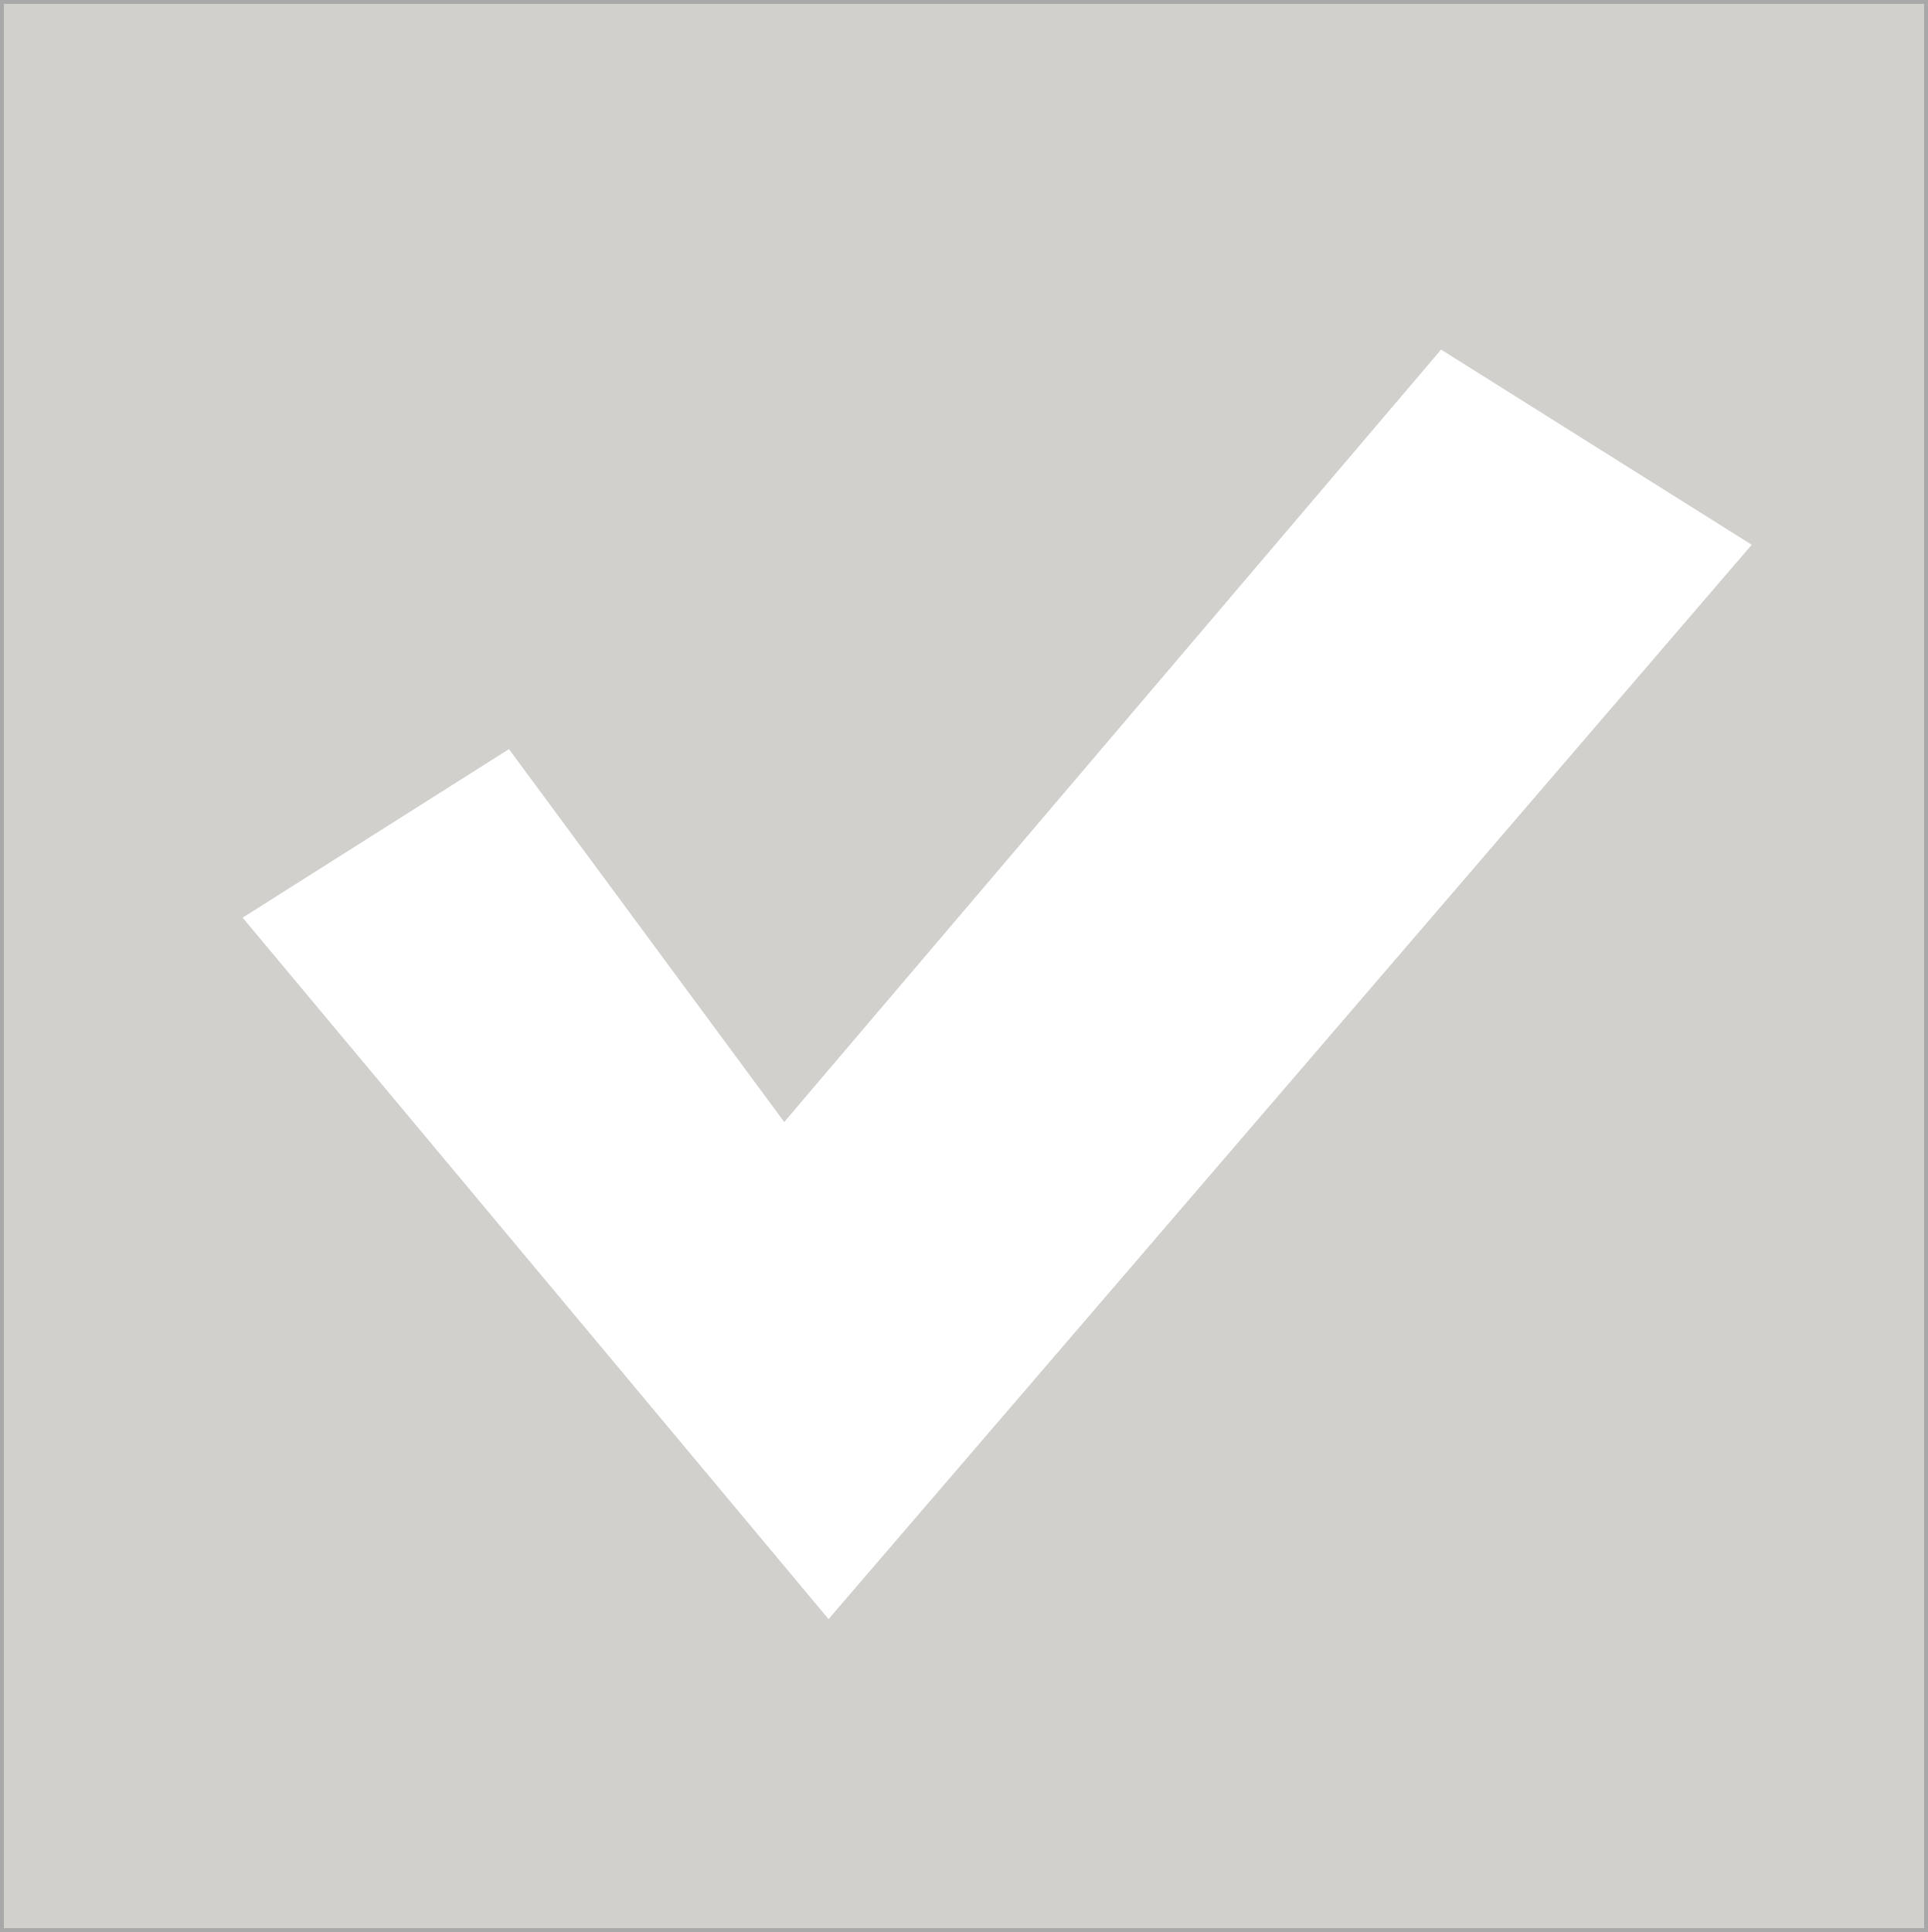
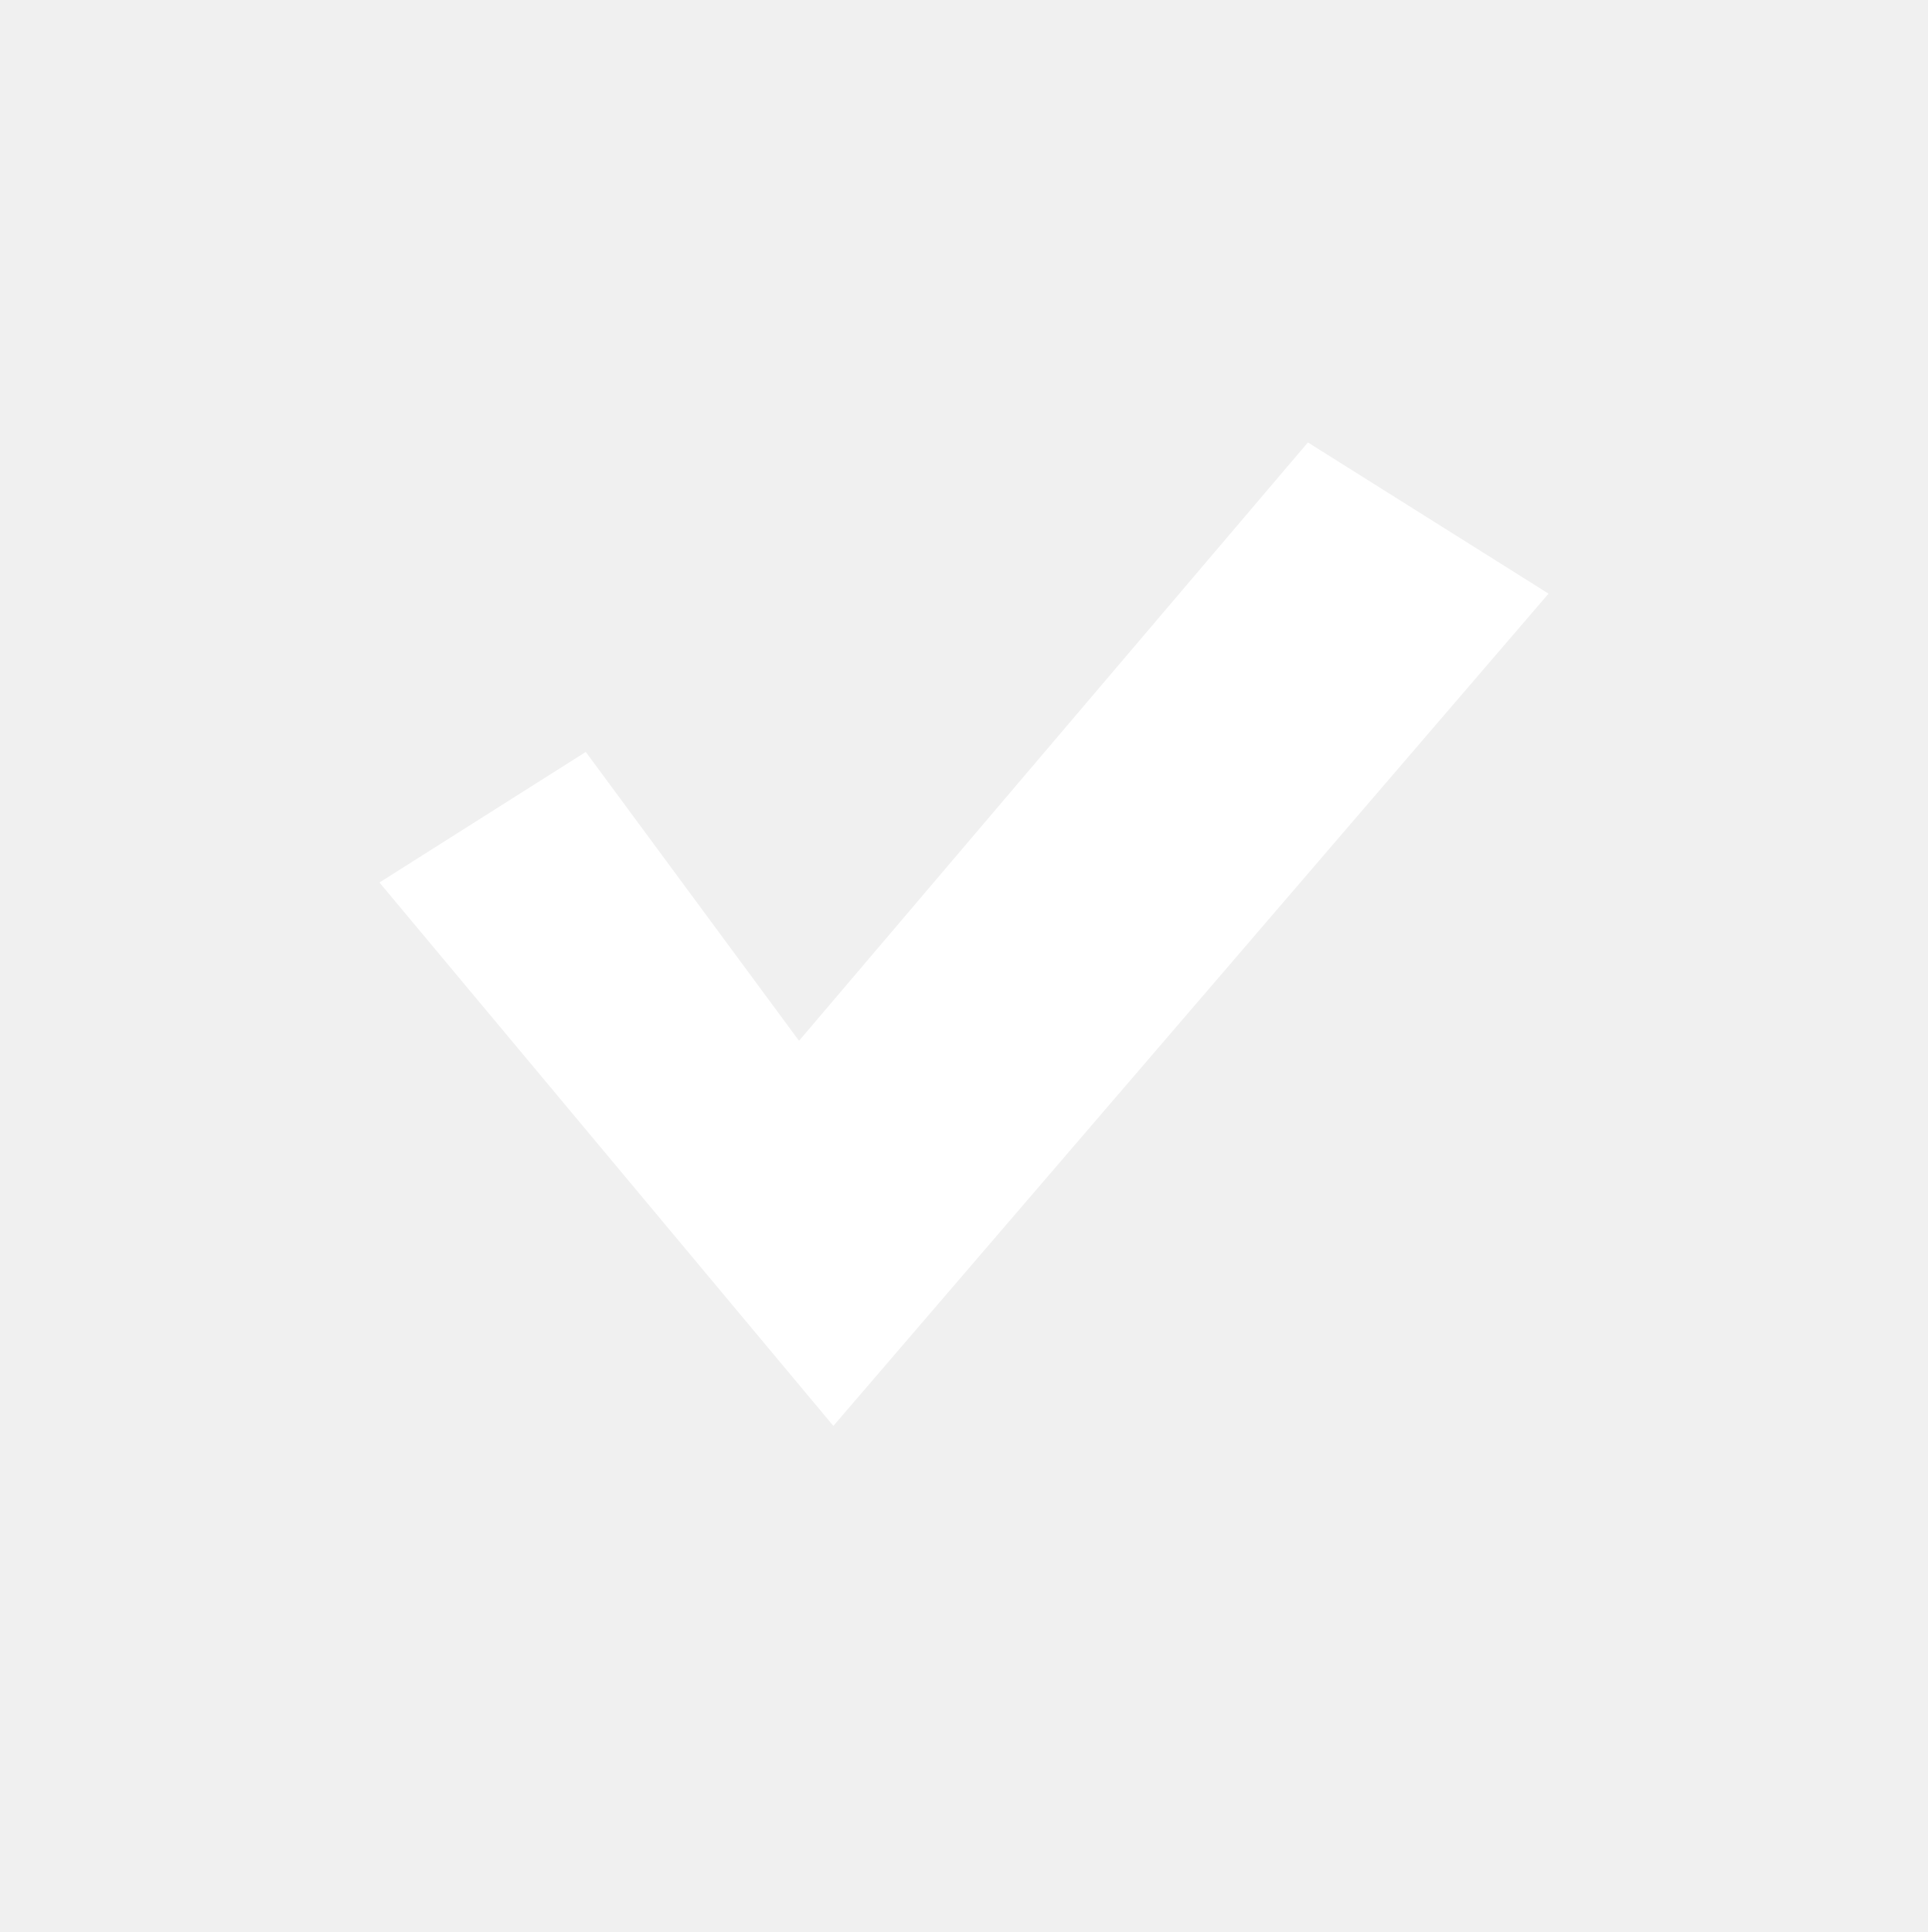
<svg xmlns="http://www.w3.org/2000/svg" version="1.1" id="Laag_1" x="0px" y="0px" width="249.5px" height="250px" viewBox="0 0 249.5 250" enable-background="new 0 0 249.5 250" xml:space="preserve">
  <g id="afbeelding" opacity="0.3">
</g>
-   <rect opacity="0.3" fill="#89877B" stroke="#000000" stroke-miterlimit="10" width="249.5" height="250" />
-   <polygon id="Vinkje__x3C_Path_x3E__1_" fill="#FFFFFF" points="65.864,96.936 31.399,118.746 107.221,209.513 226.688,70.495   186.49,45.239 101.486,145.187 " />
+   <polygon id="Vinkje__x3C_Path_x3E__1_" fill="#FFFFFF" points="75.805,97.3 49.106,114.196 107.844,184.513 200.394,76.817   169.253,57.251 103.401,134.68 " />
</svg>
